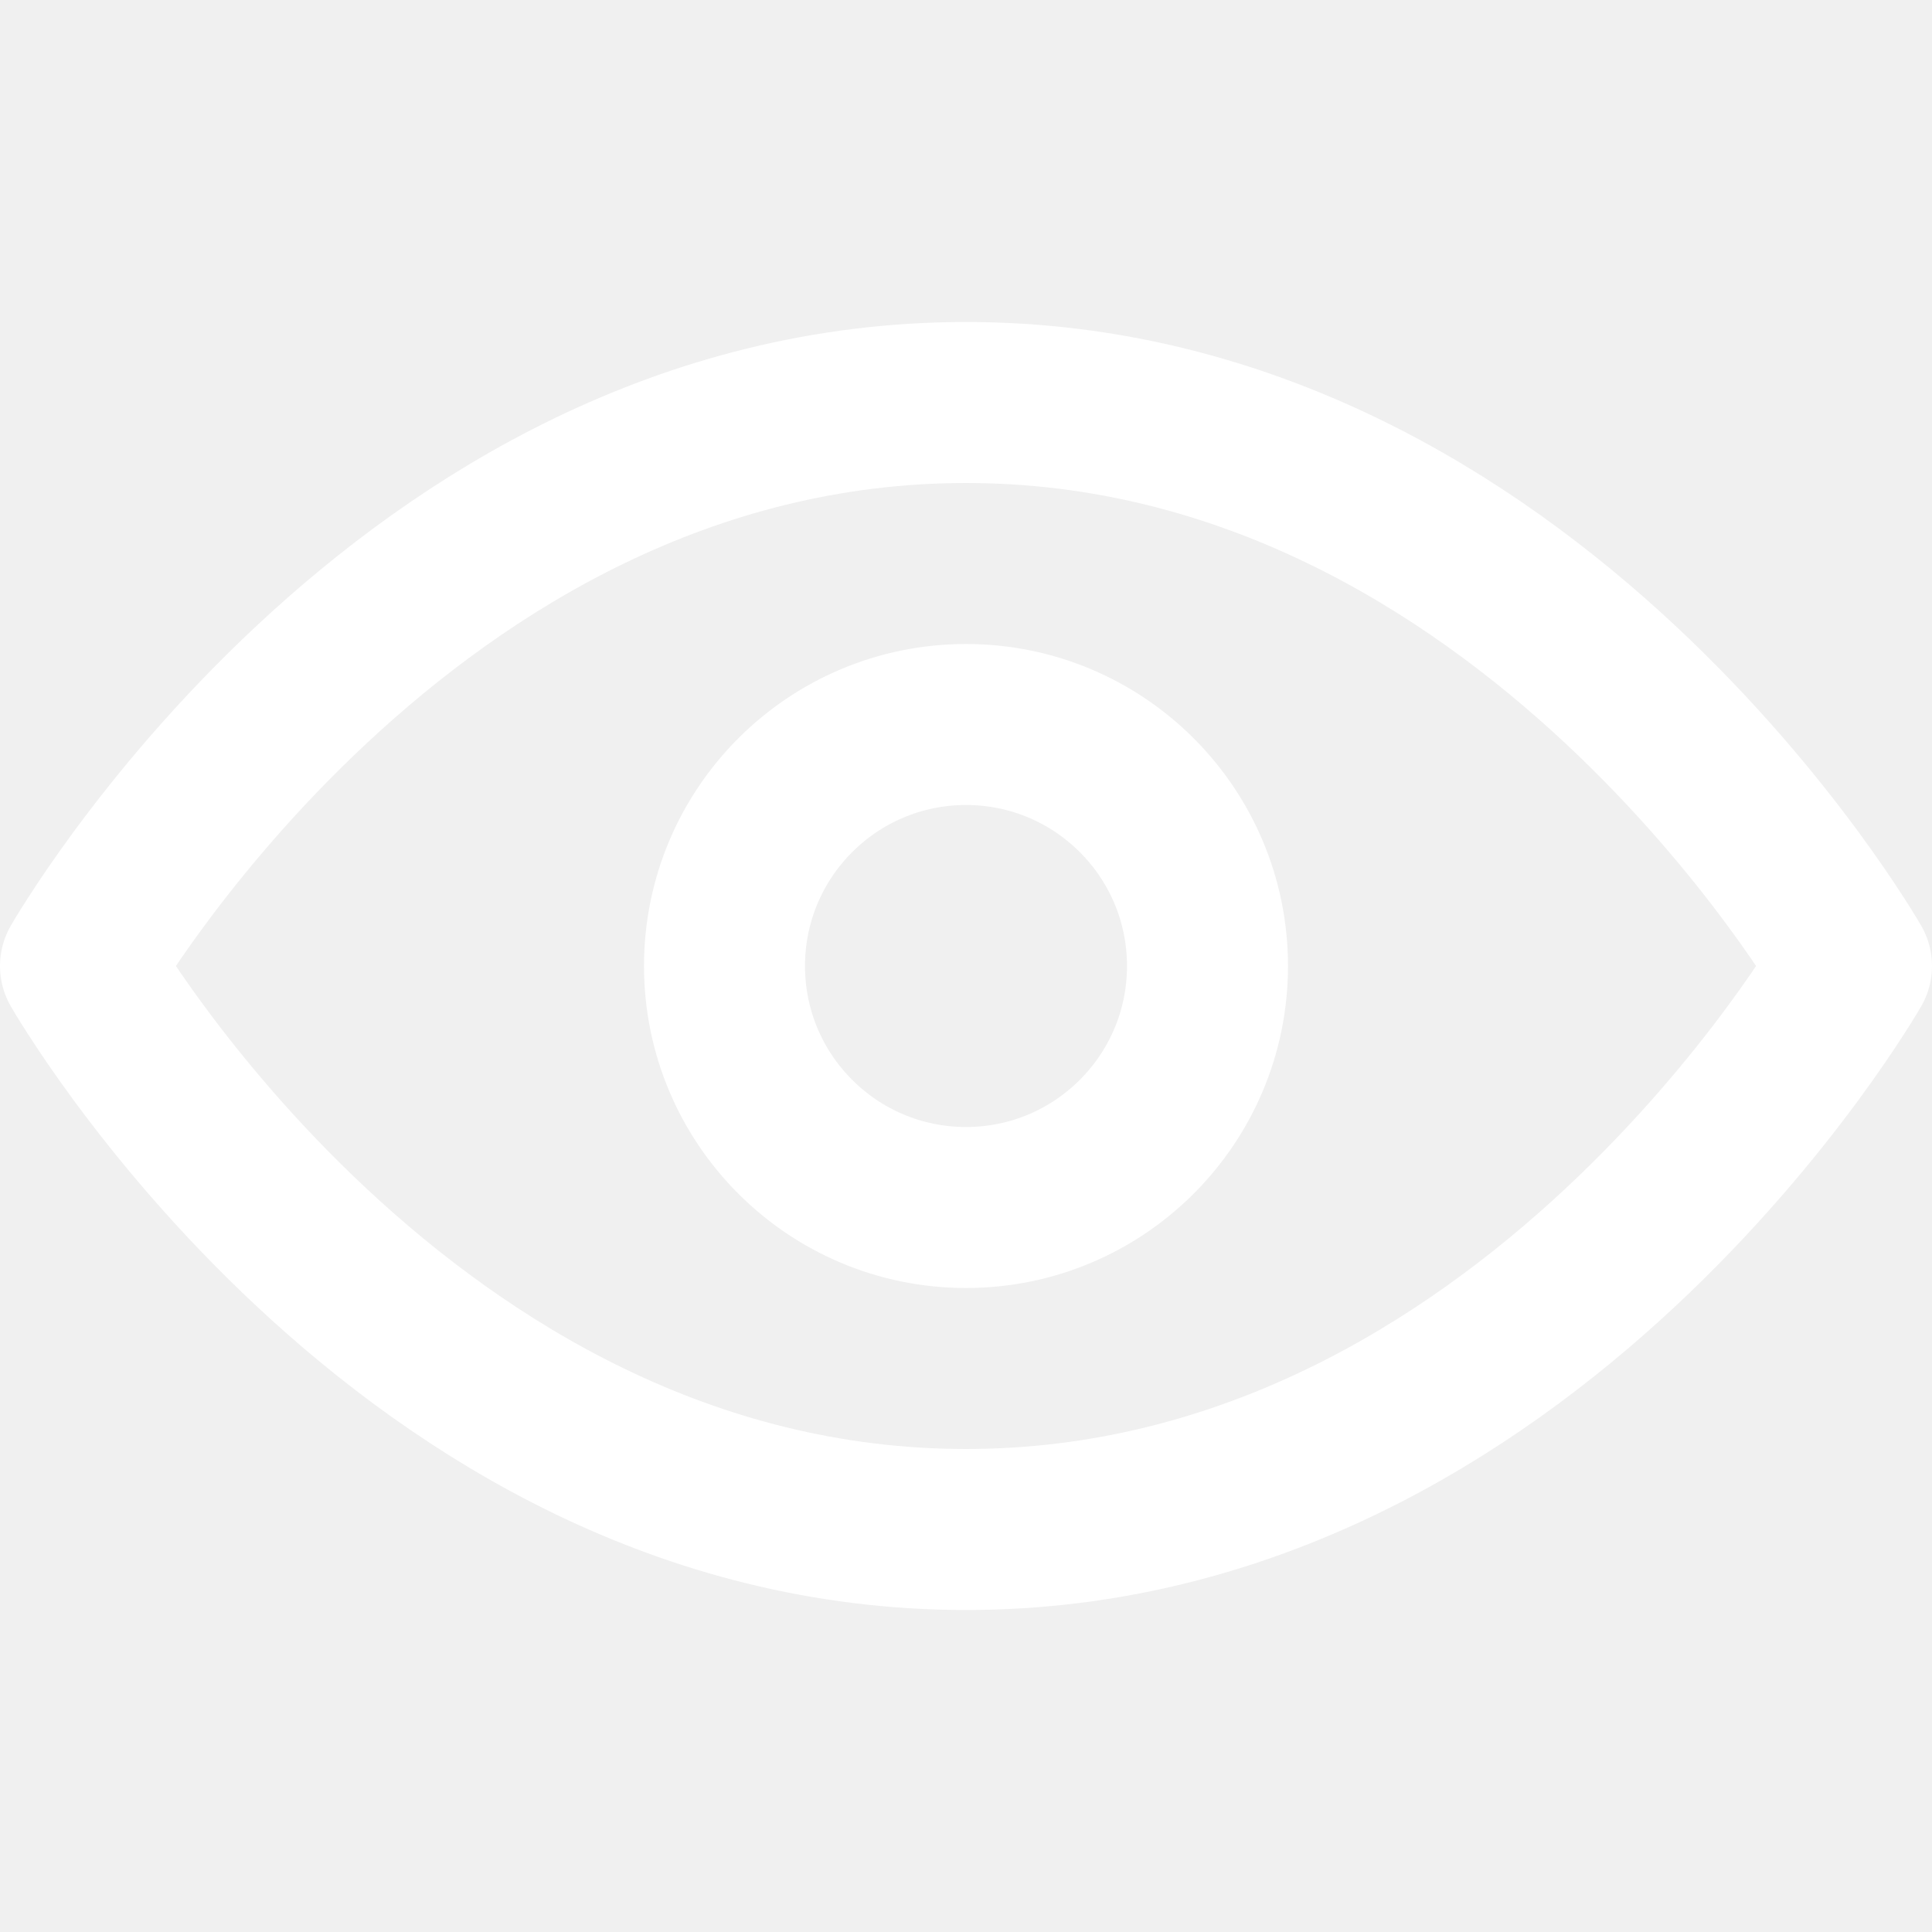
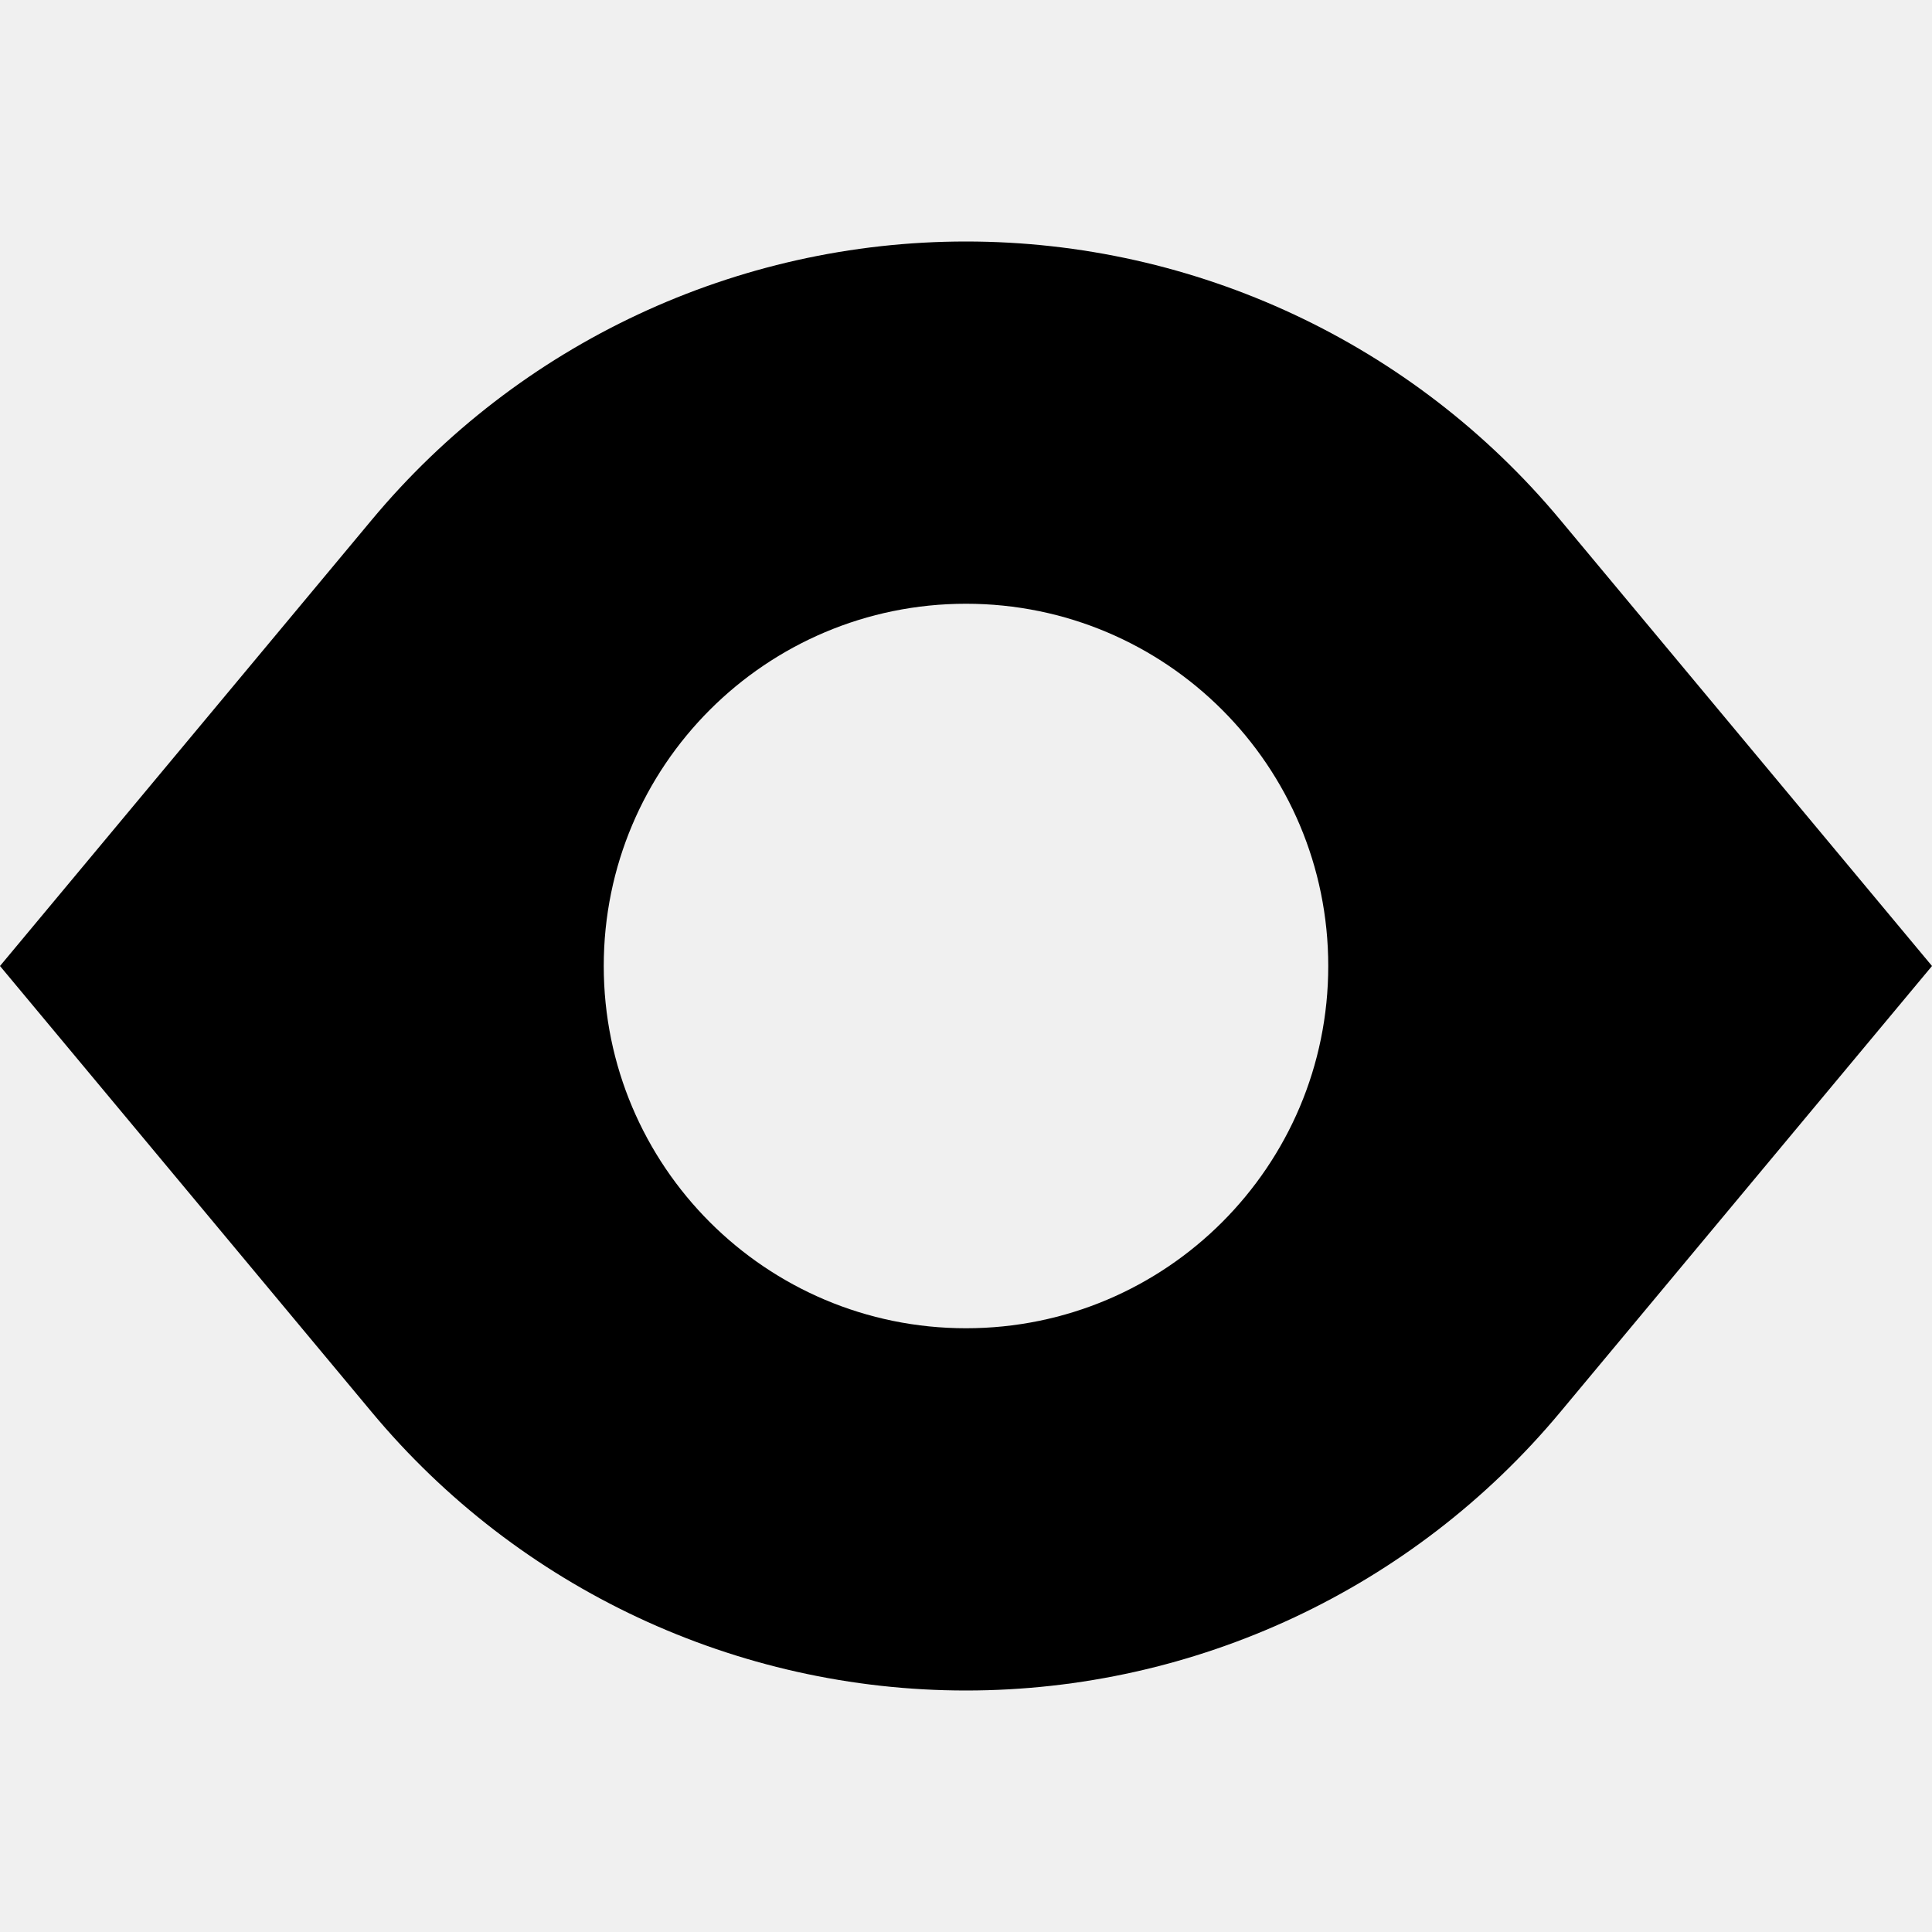
- <svg xmlns="http://www.w3.org/2000/svg" width="24" height="24" viewBox="0 0 24 24" fill="none" stroke="white" stroke-width="2" stroke-linecap="round" stroke-linejoin="round" aria-label="Silmä auki">
-   <path d="M1 12s4-7 11-7 11 7 11 7-4 7-11 7S1 12 1 12z" />
-   <circle cx="12" cy="12" r="3" />
+ <svg xmlns="http://www.w3.org/2000/svg" width="800px" height="800px" viewBox="0 0 16 16" fill="none">
+   <path fill-rule="evenodd" clip-rule="evenodd" d="M0 8L3.079 4.305C4.296 2.844 6.099 2 8 2C9.901 2 11.704 2.844 12.921 4.305L16 8L12.921 11.695C11.704 13.156 9.901 14 8 14C6.099 14 4.296 13.156 3.079 11.695L0 8ZM8 11C9.657 11 11 9.657 11 8C11 6.343 9.657 5 8 5C6.343 5 5 6.343 5 8C5 9.657 6.343 11 8 11Z" fill="#000000" />
</svg>
